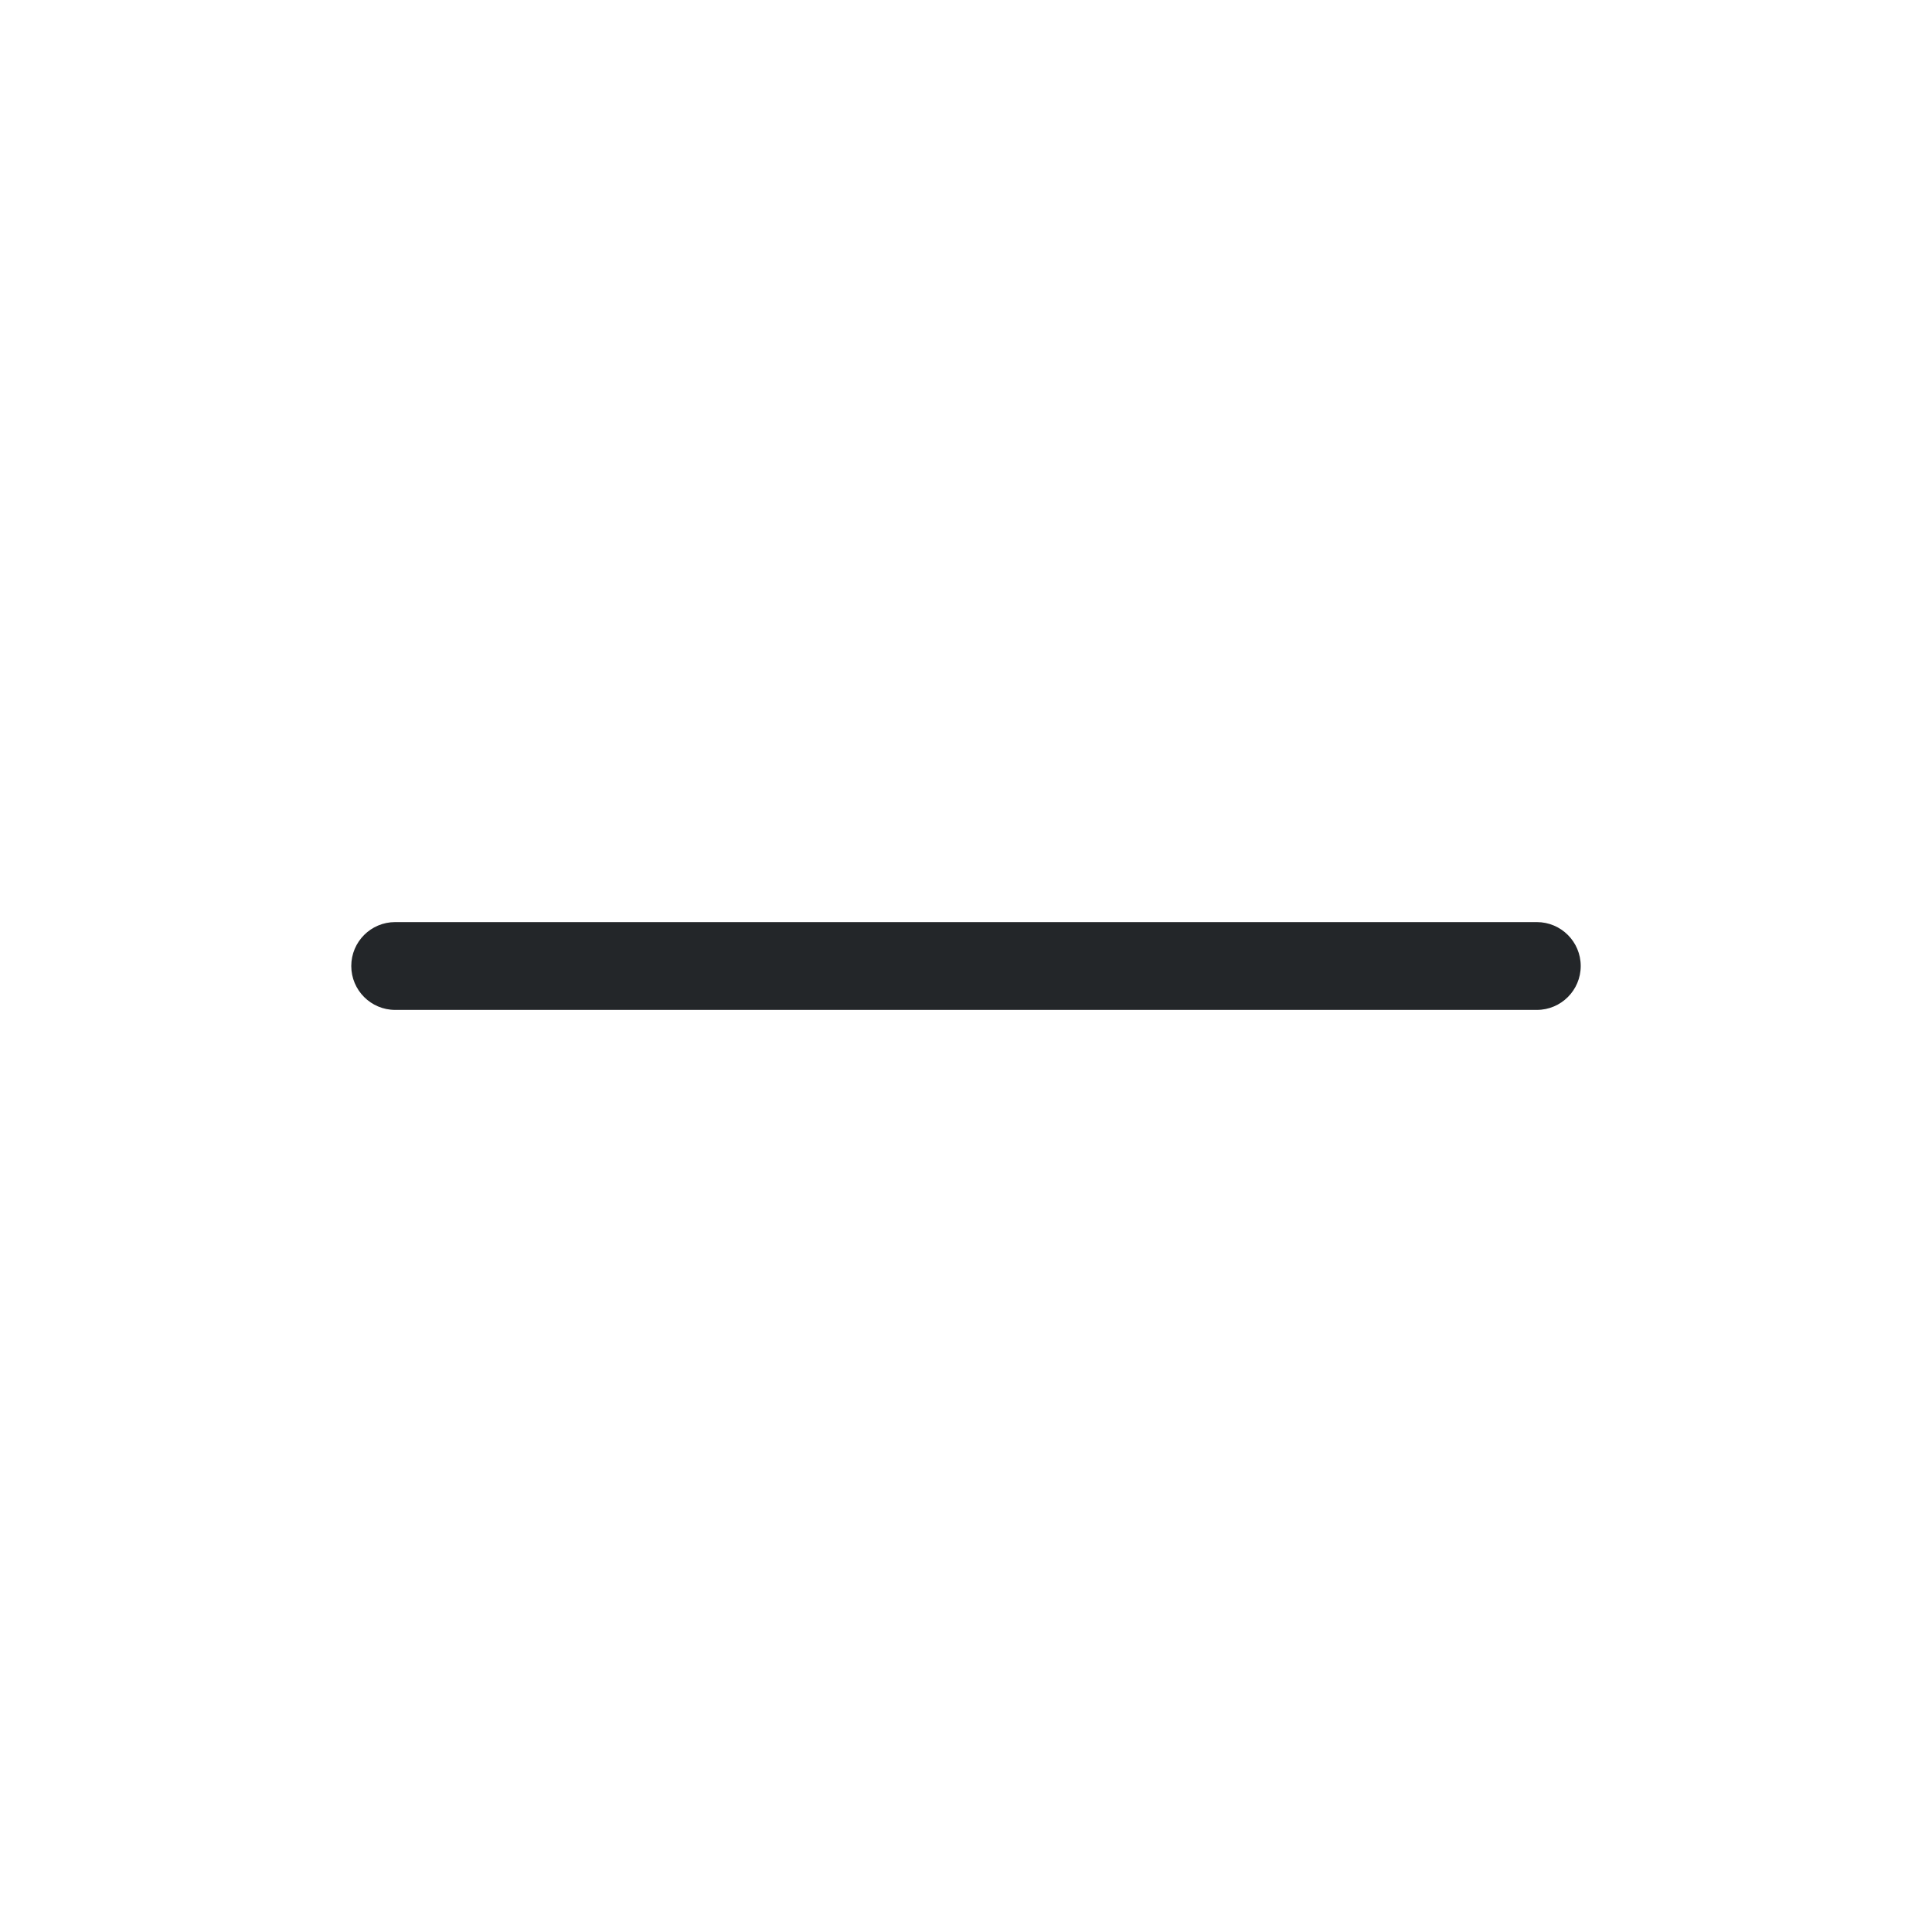
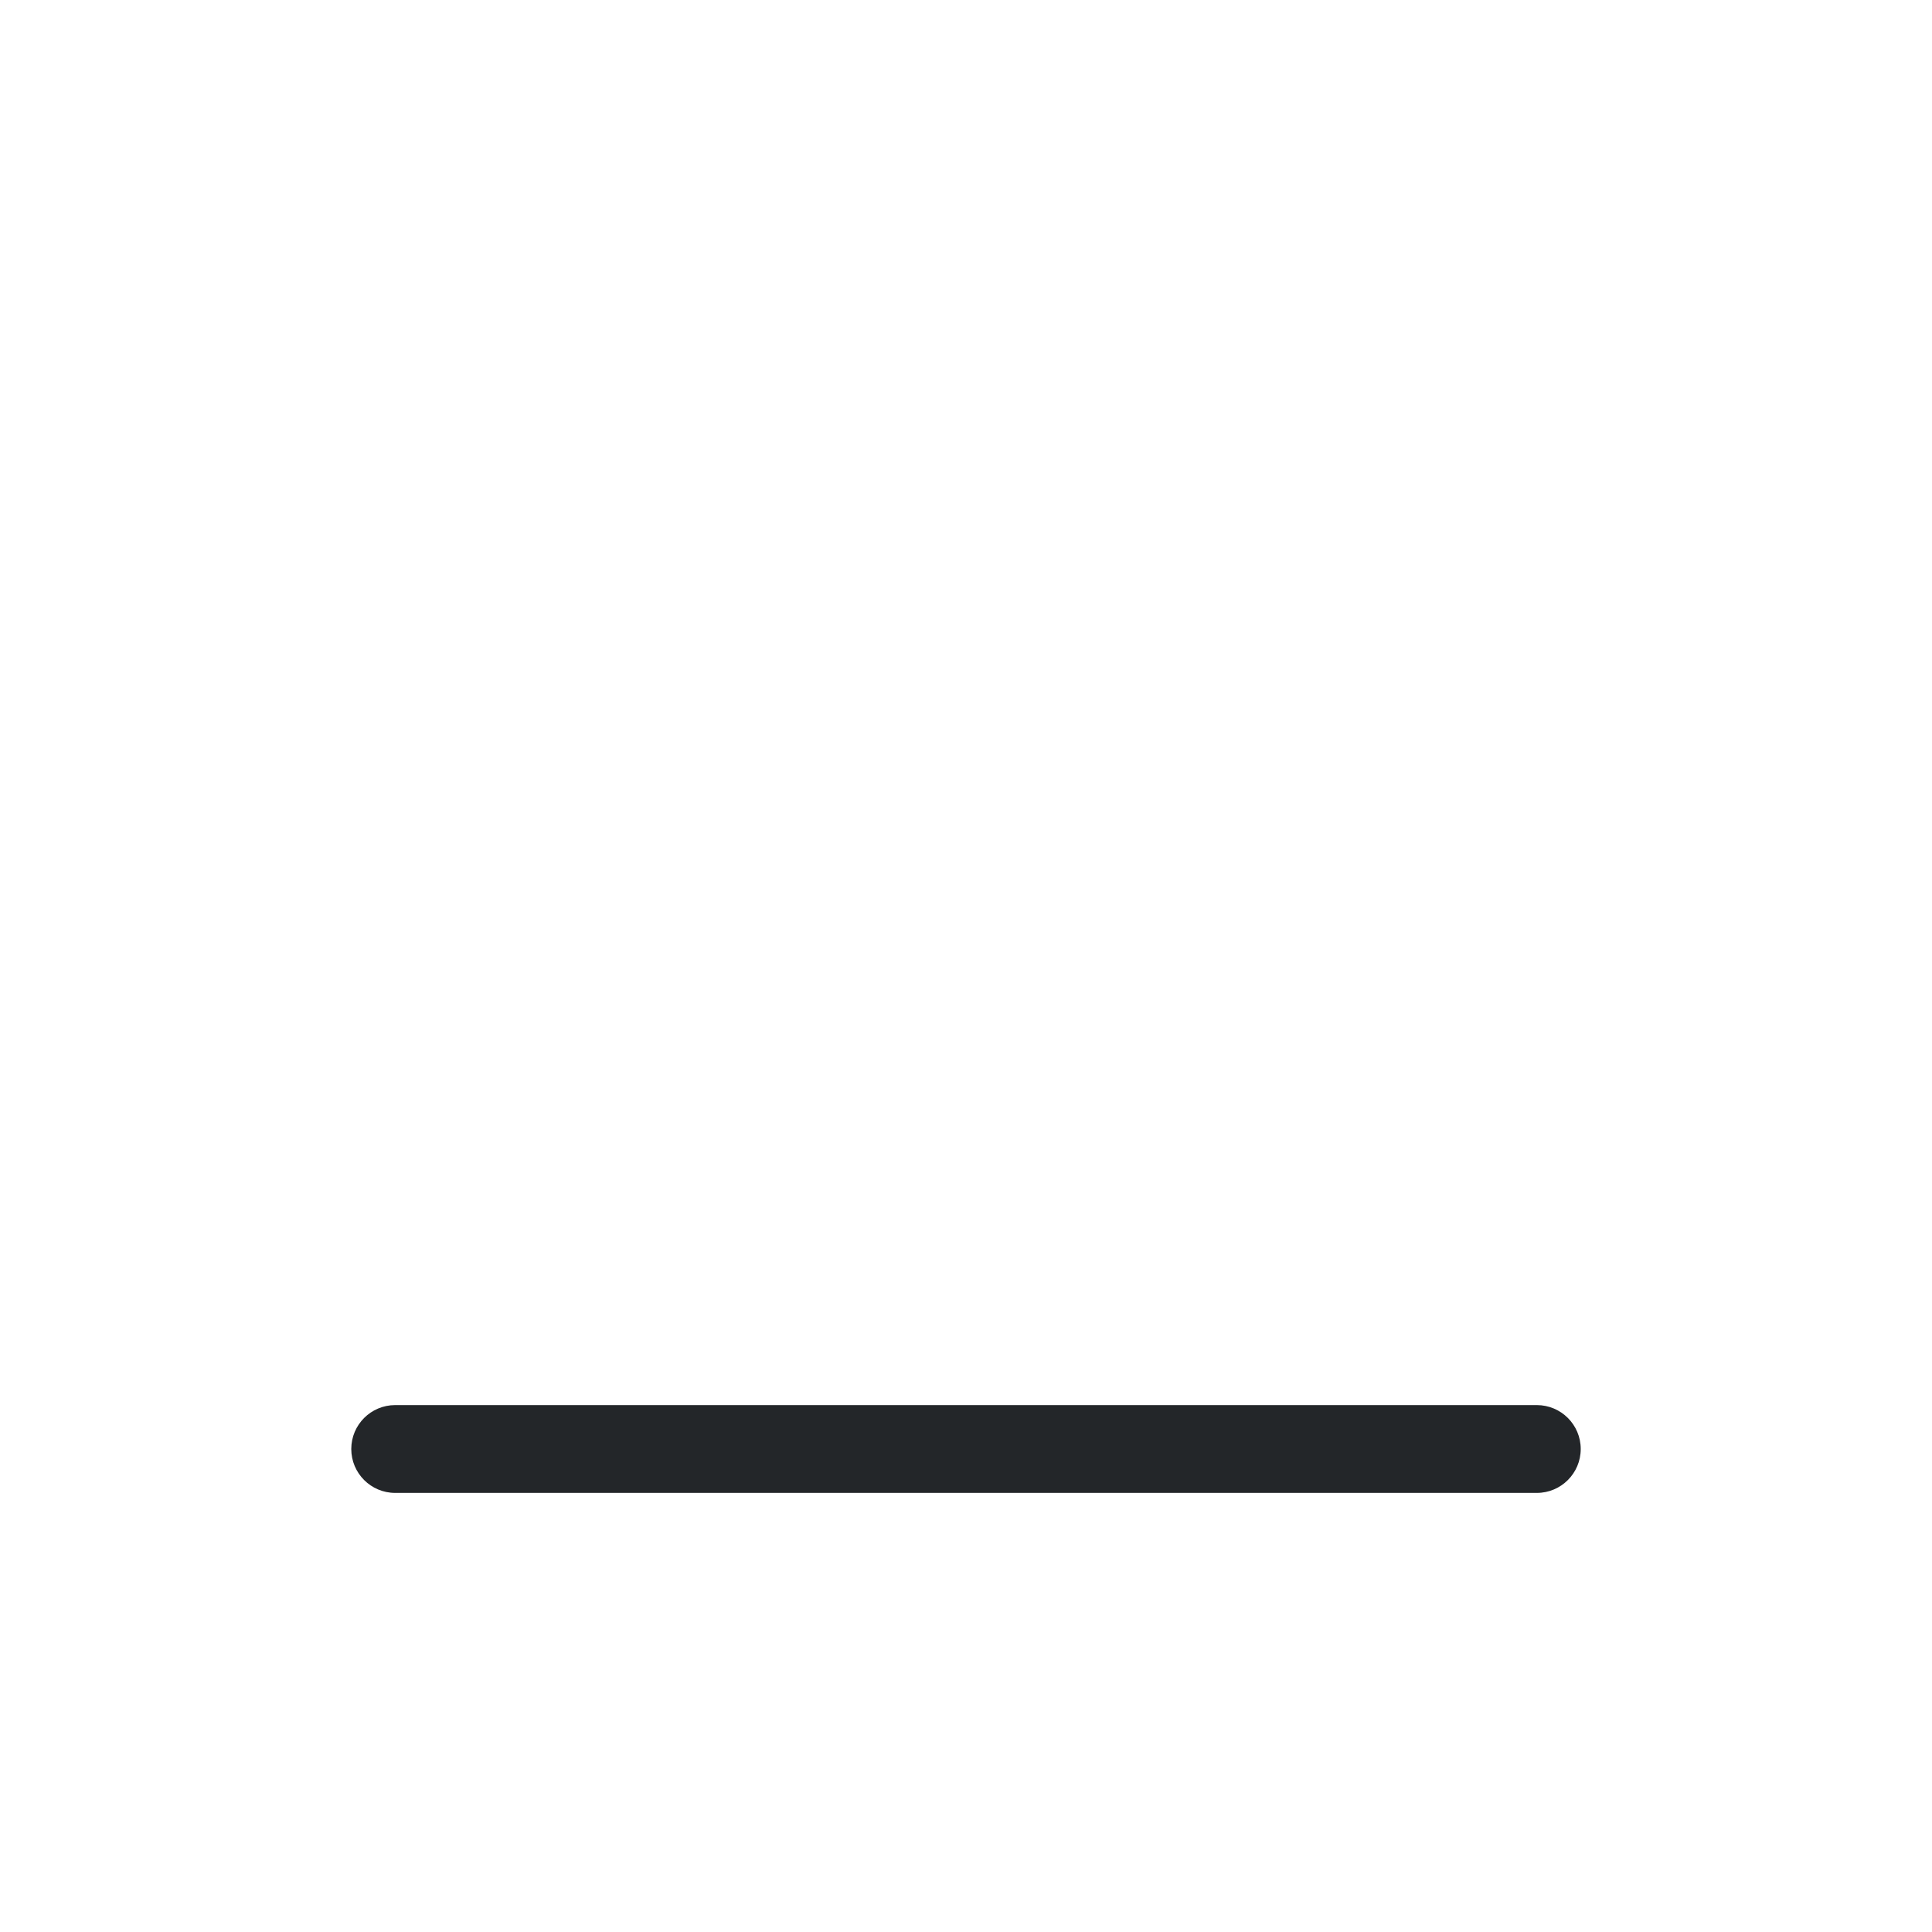
<svg xmlns="http://www.w3.org/2000/svg" version="1.1" viewBox="0 0 22 22">
  <style id="current-color-scheme" type="text/css">.ColorScheme-Text {
            color:#232629;
        }</style>
-   <path class="ColorScheme-Text" fill="currentColor" d="m4.5 10.5a0.5 0.5 0 0 0-0.5 0.5 0.5 0.5 0 0 0 0.5 0.5h13a0.5 0.5 0 0 0 0.5-0.5 0.5 0.5 0 0 0-0.5-0.5h-13z" />
+   <path class="ColorScheme-Text" d="m4.5 16a0.5 0.5 0 0 0-0.5 0.5 0.5 0.5 0 0 0 0.5 0.5h13a0.5 0.5 0 0 0 0.5-0.5 0.5 0.5 0 0 0-0.5-0.5z" fill="currentColor" />
</svg>
